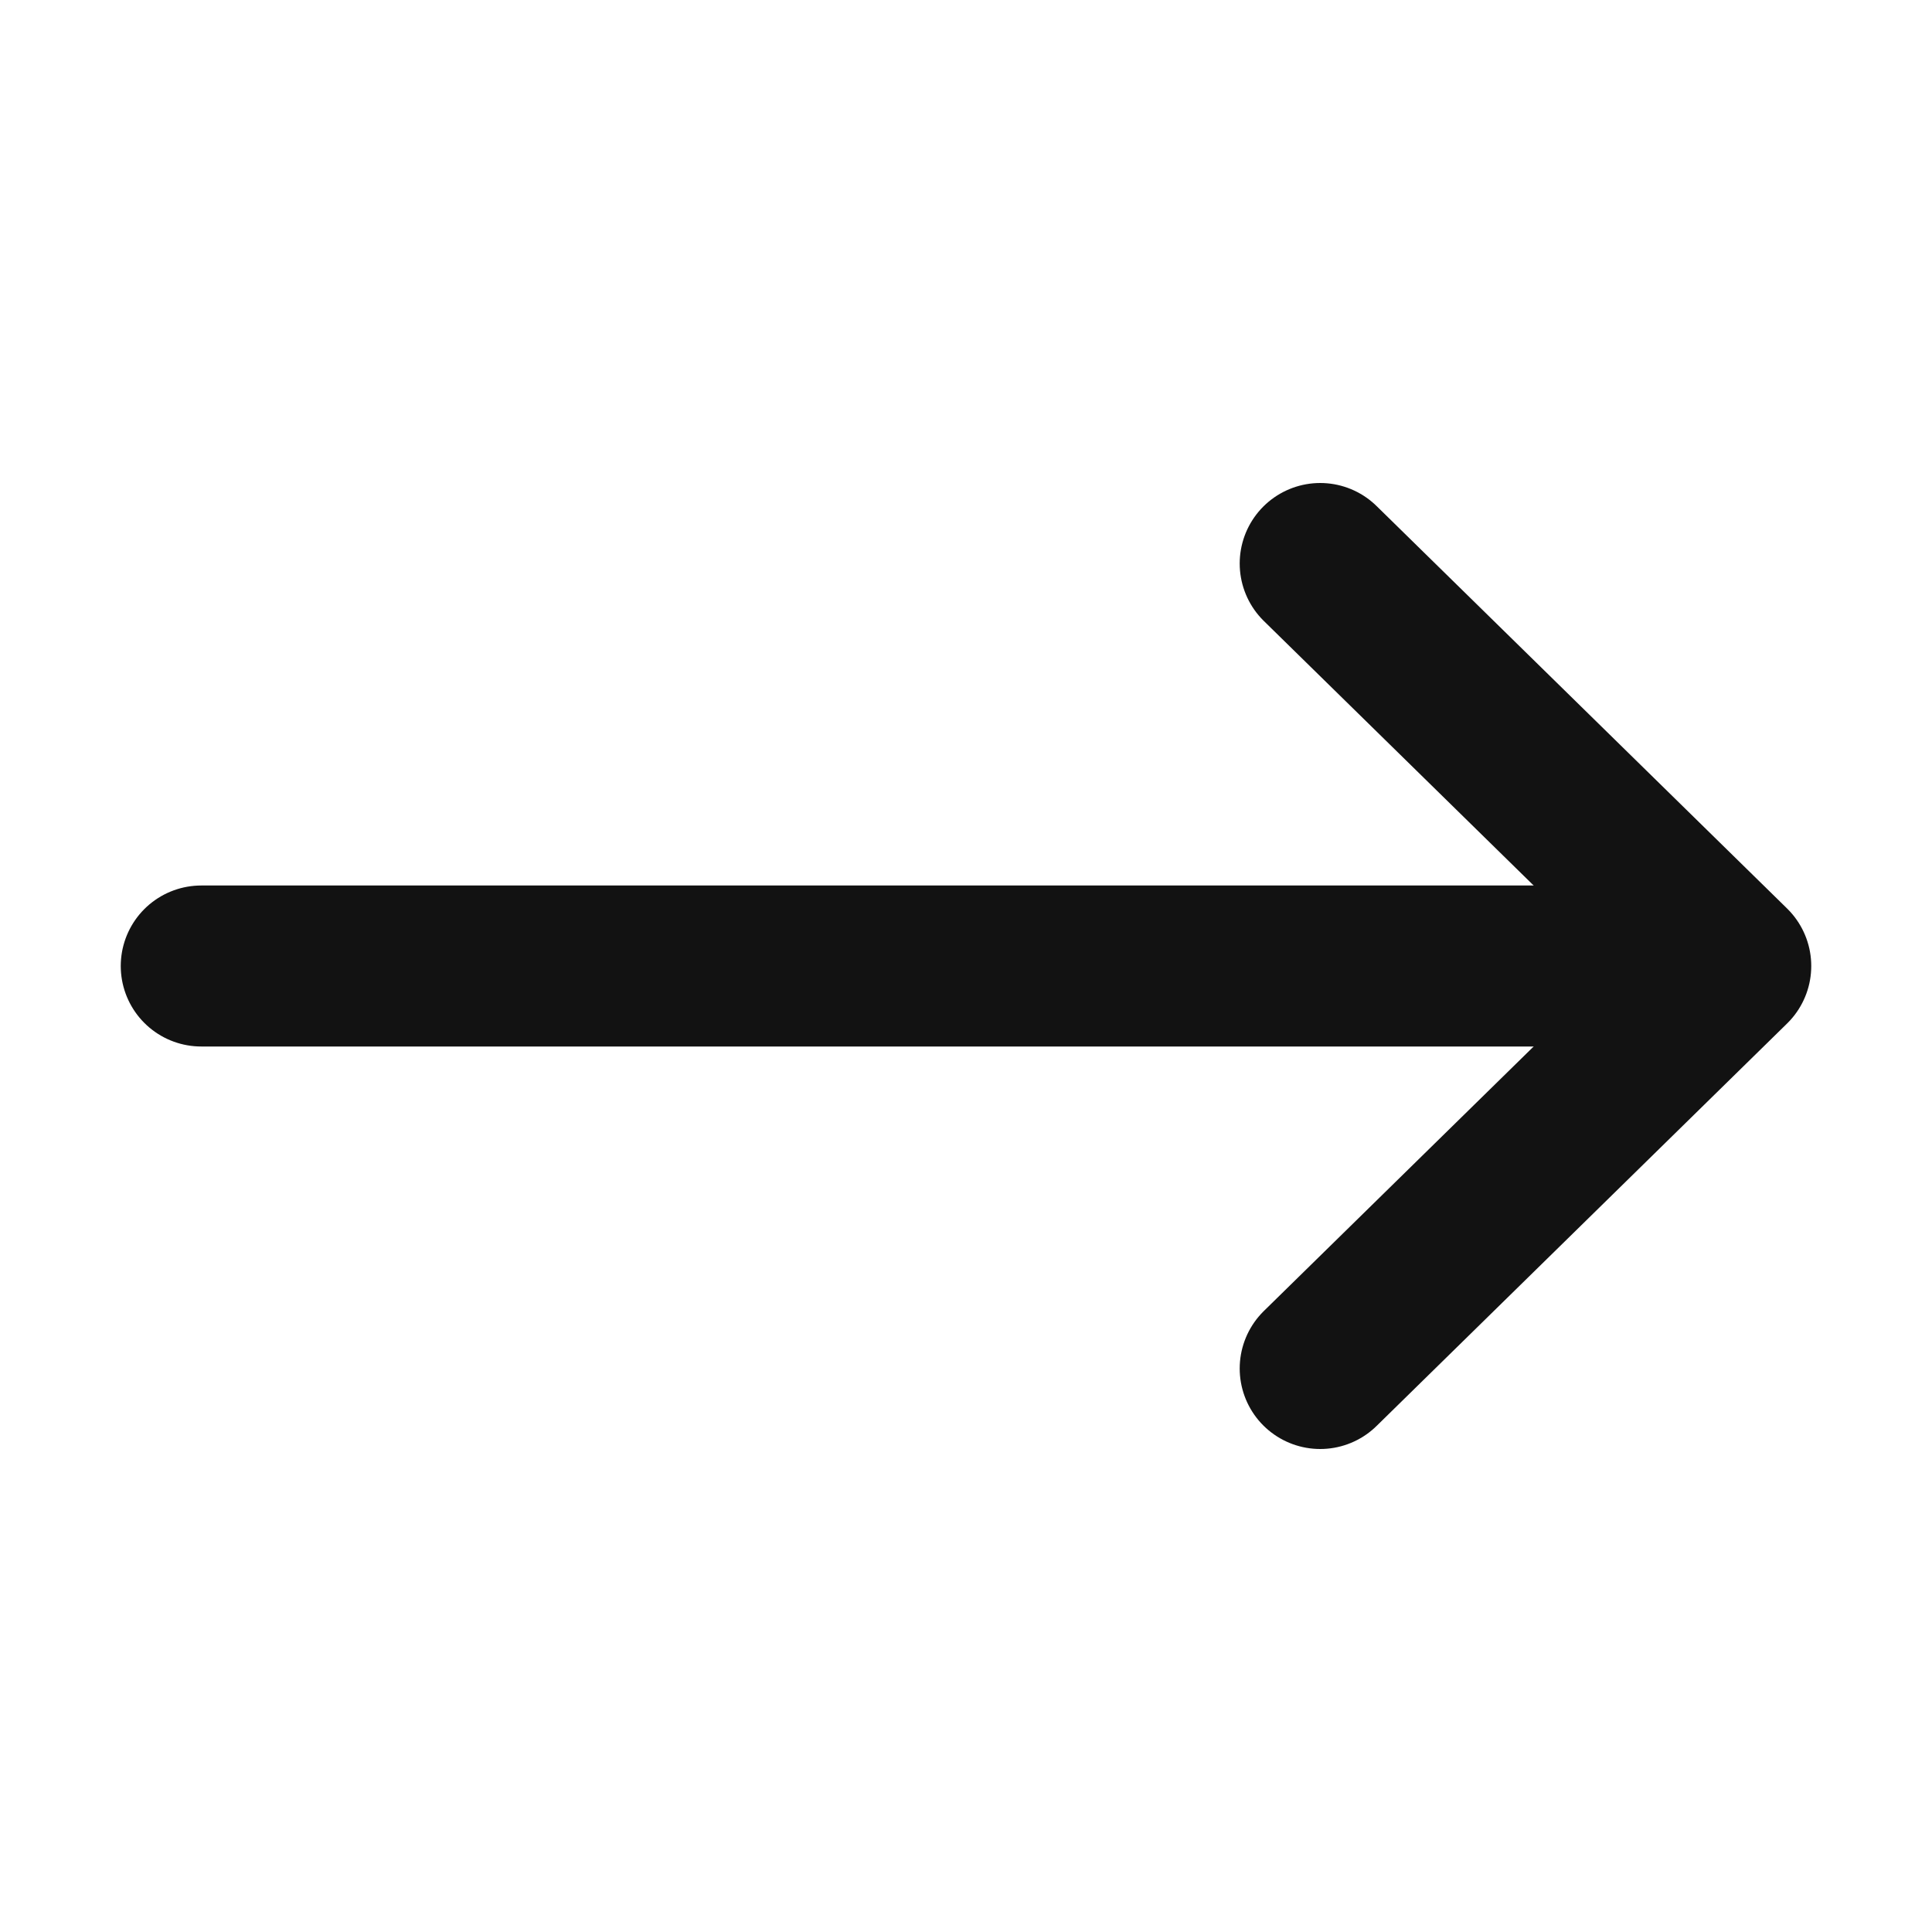
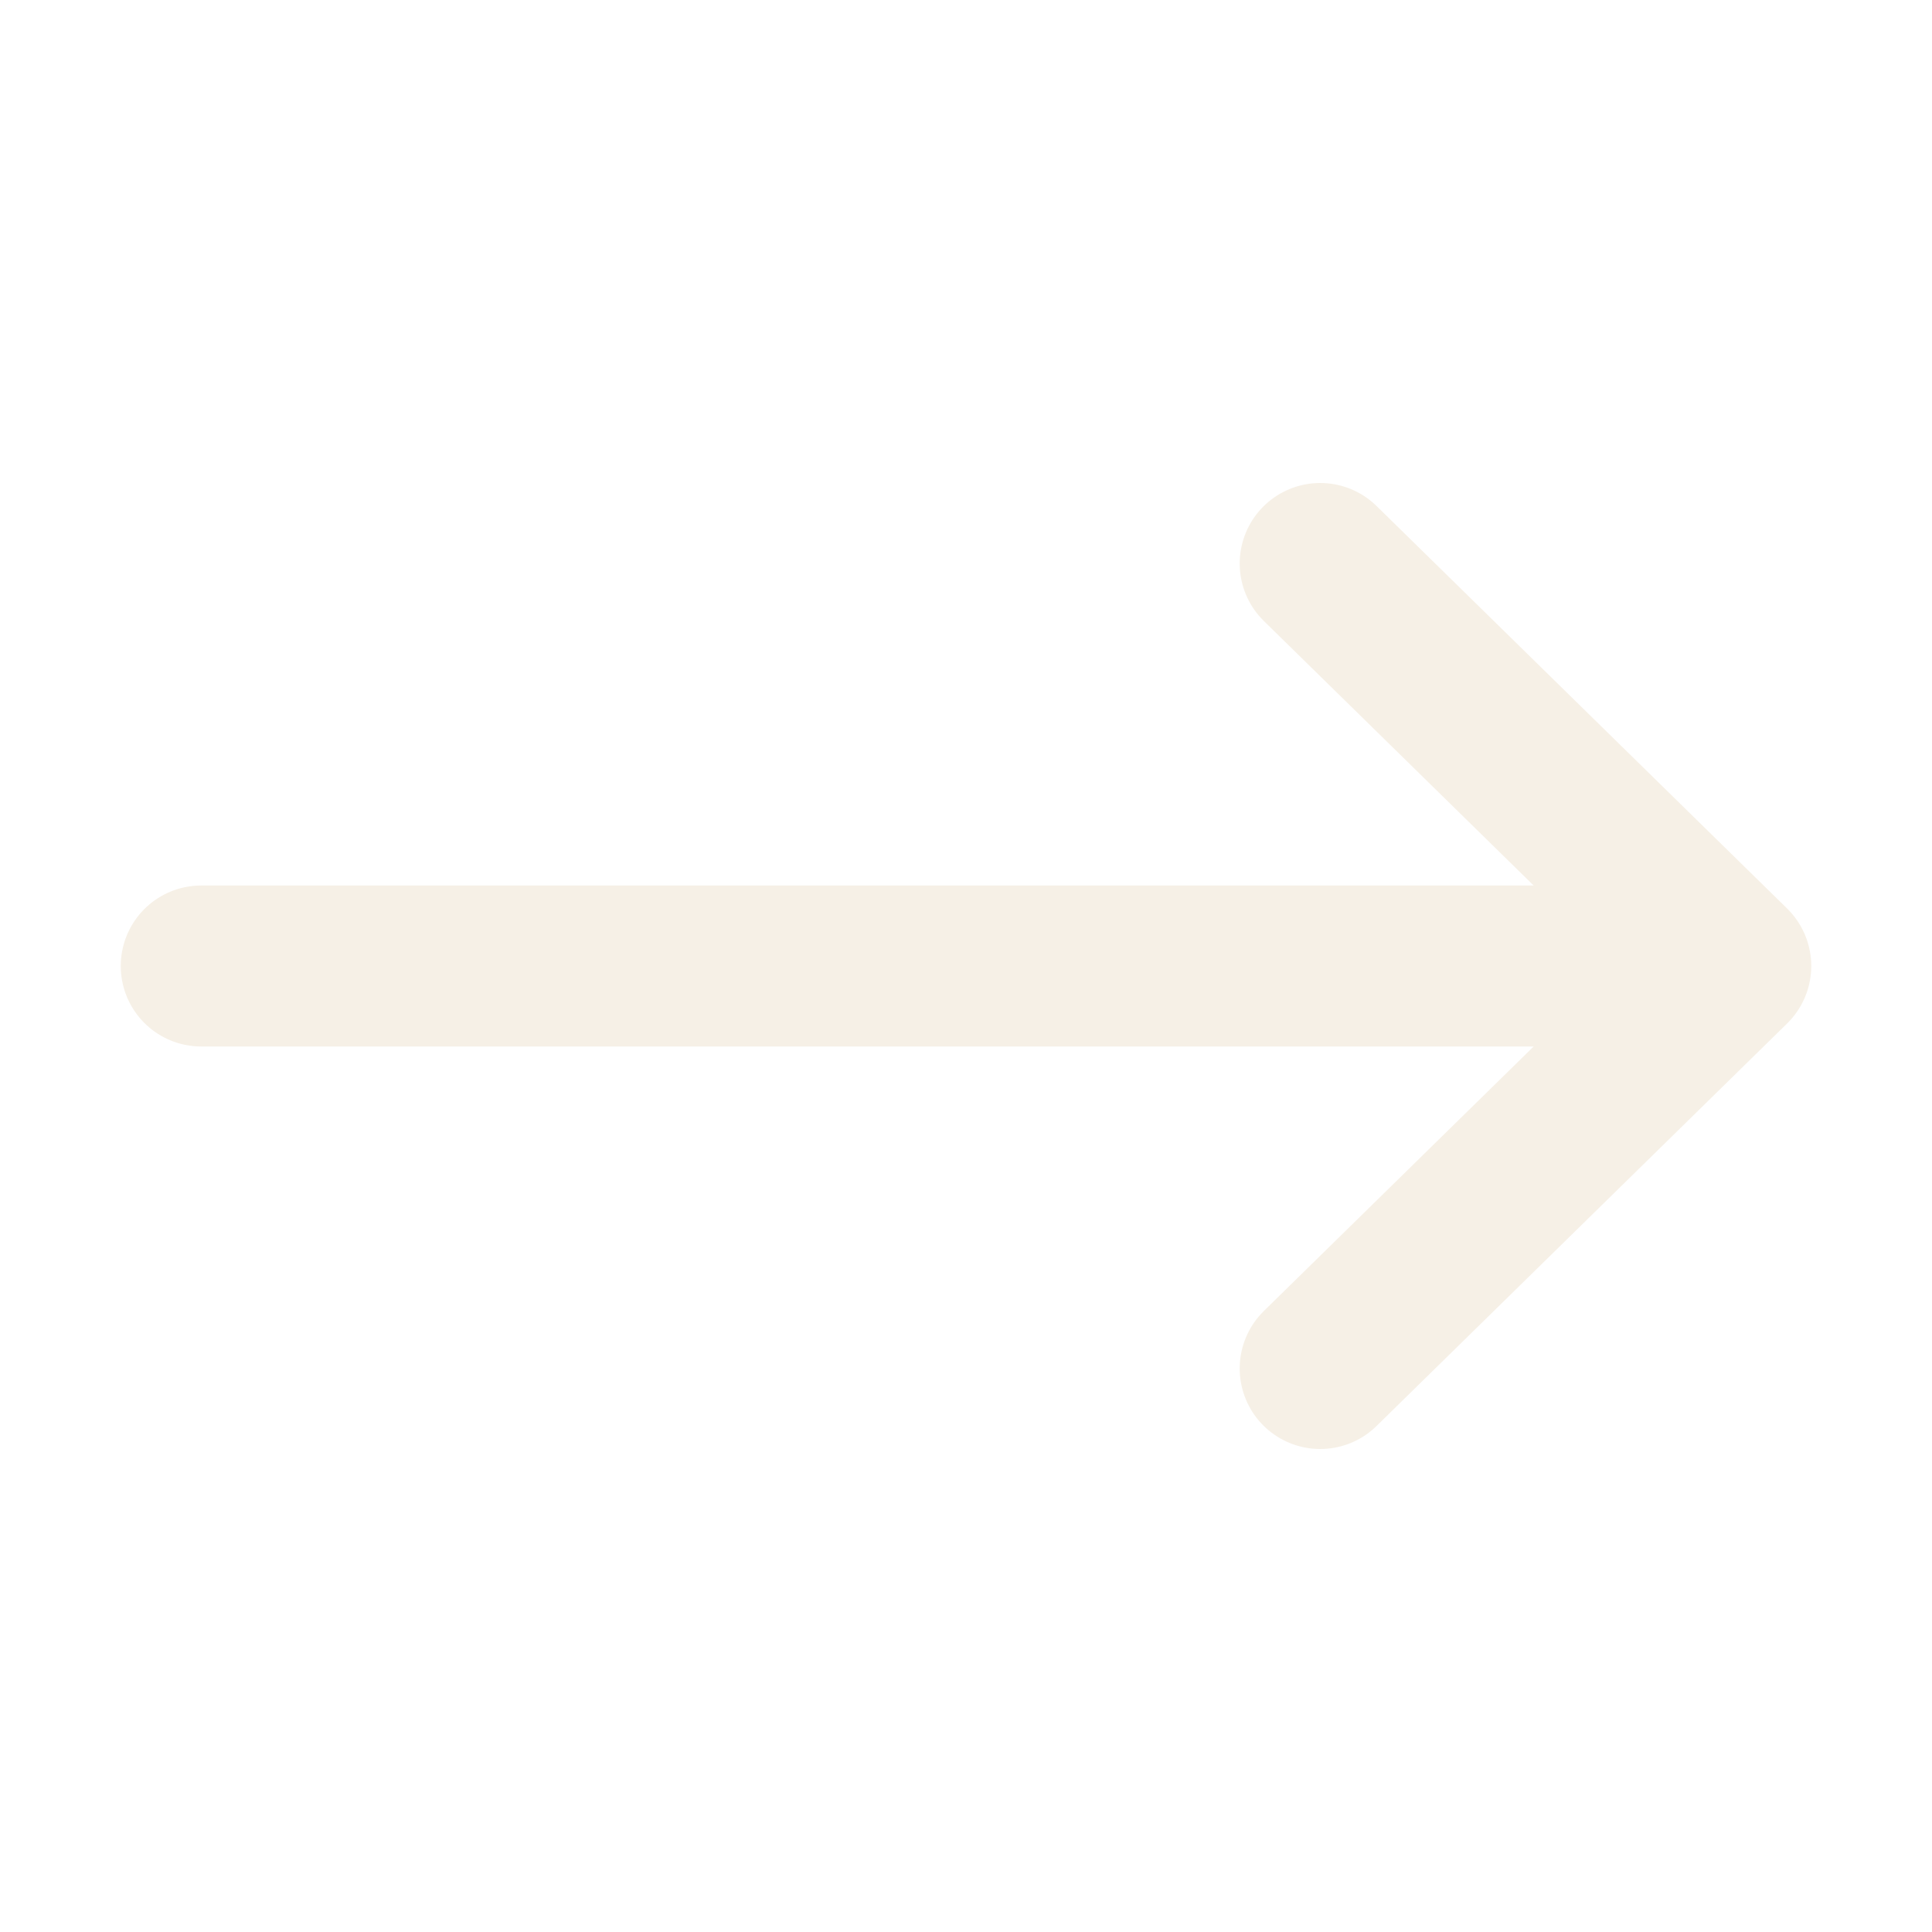
<svg xmlns="http://www.w3.org/2000/svg" width="800px" height="800px" viewBox="0 0 24 24" fill="#121212" stroke="#121212">
  <g id="SVGRepo_bgCarrier" stroke-width="0" />
  <g id="SVGRepo_tracerCarrier" stroke-linecap="round" stroke-linejoin="round" />
  <g id="SVGRepo_iconCarrier">
    <g id="Complete">
      <g id="arrow-right">
        <g>
-           <polyline data-name="Right" fill="none" id="Right-2" points="16.4 7 21.5 12 16.4 17" stroke="#121212" stroke-linecap="round" stroke-linejoin="round" stroke-width="2" />
-           <line fill="none" stroke="#121212" stroke-linecap="round" stroke-linejoin="round" stroke-width="2" x1="2.5" x2="19.2" y1="12" y2="12" />
+           <polyline data-name="Right" fill="none" id="Right-2" points="16.4 7 21.5 12 16.4 17" stroke="#f6f0e6" stroke-linecap="round" stroke-linejoin="round" stroke-width="2" />
+           <line fill="none" stroke="#f6f0e6" stroke-linecap="round" stroke-linejoin="round" stroke-width="2" x1="2.5" x2="19.2" y1="12" y2="12" />
        </g>
      </g>
    </g>
  </g>
</svg>
